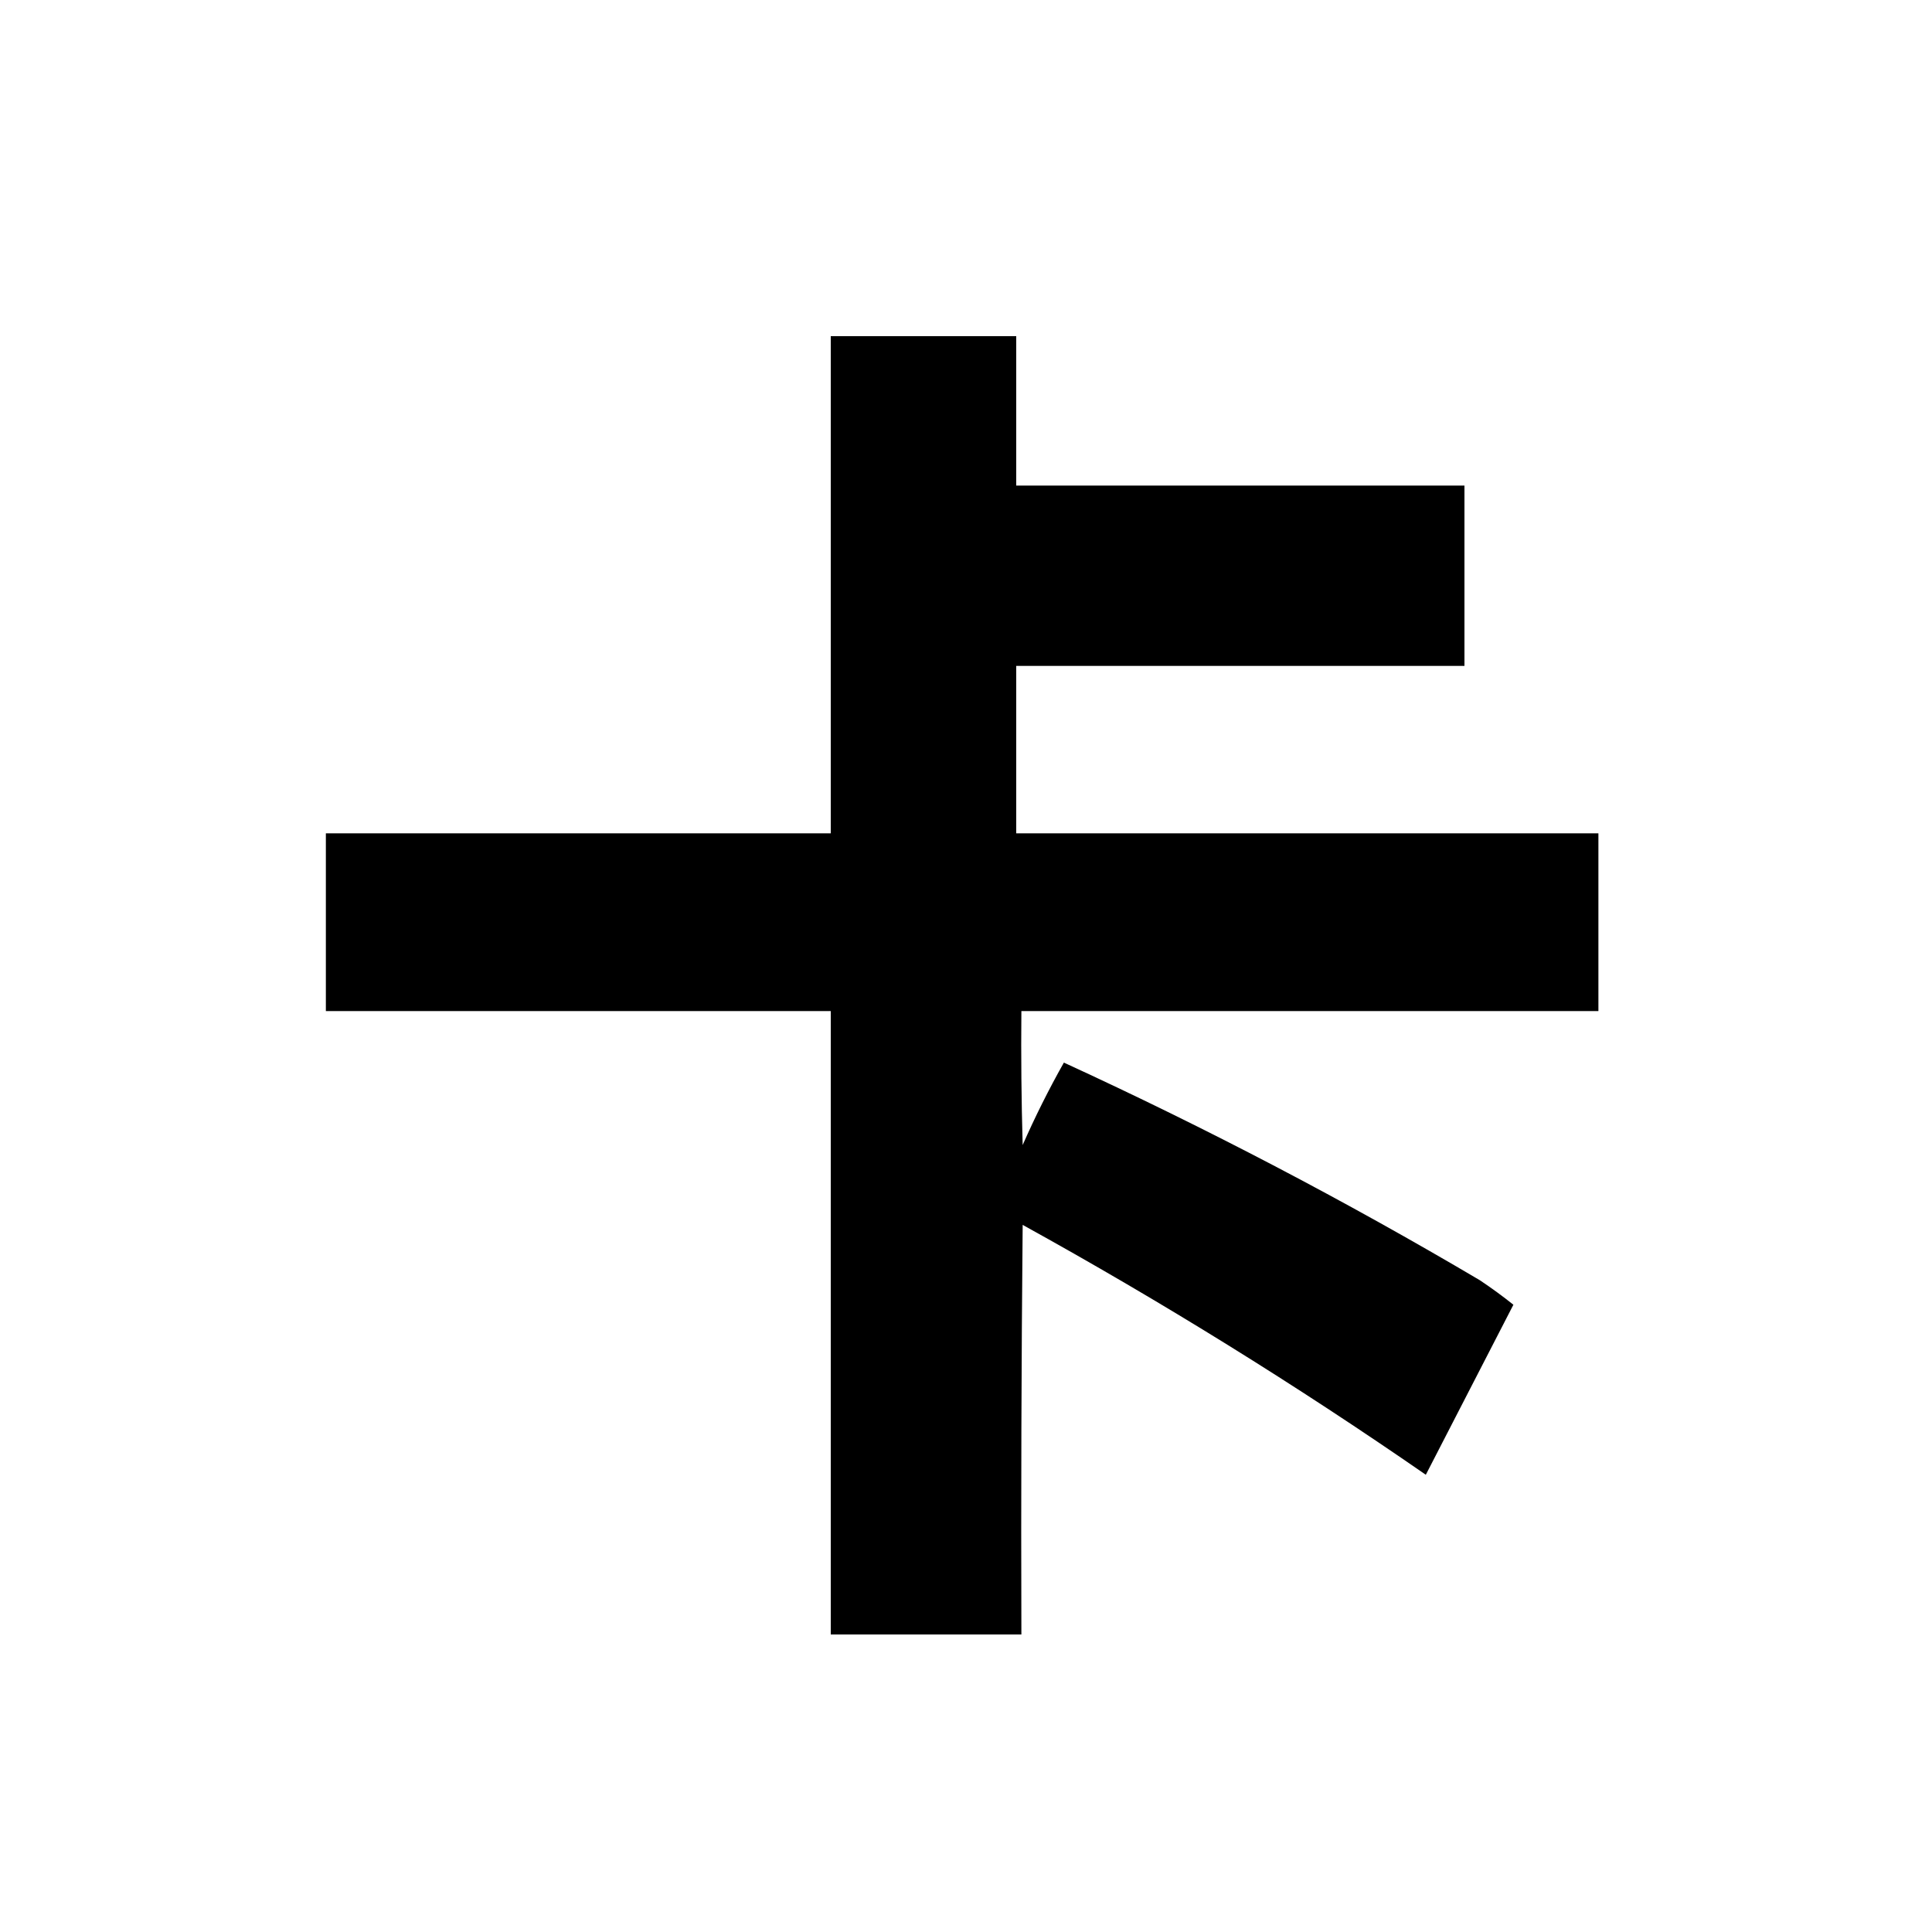
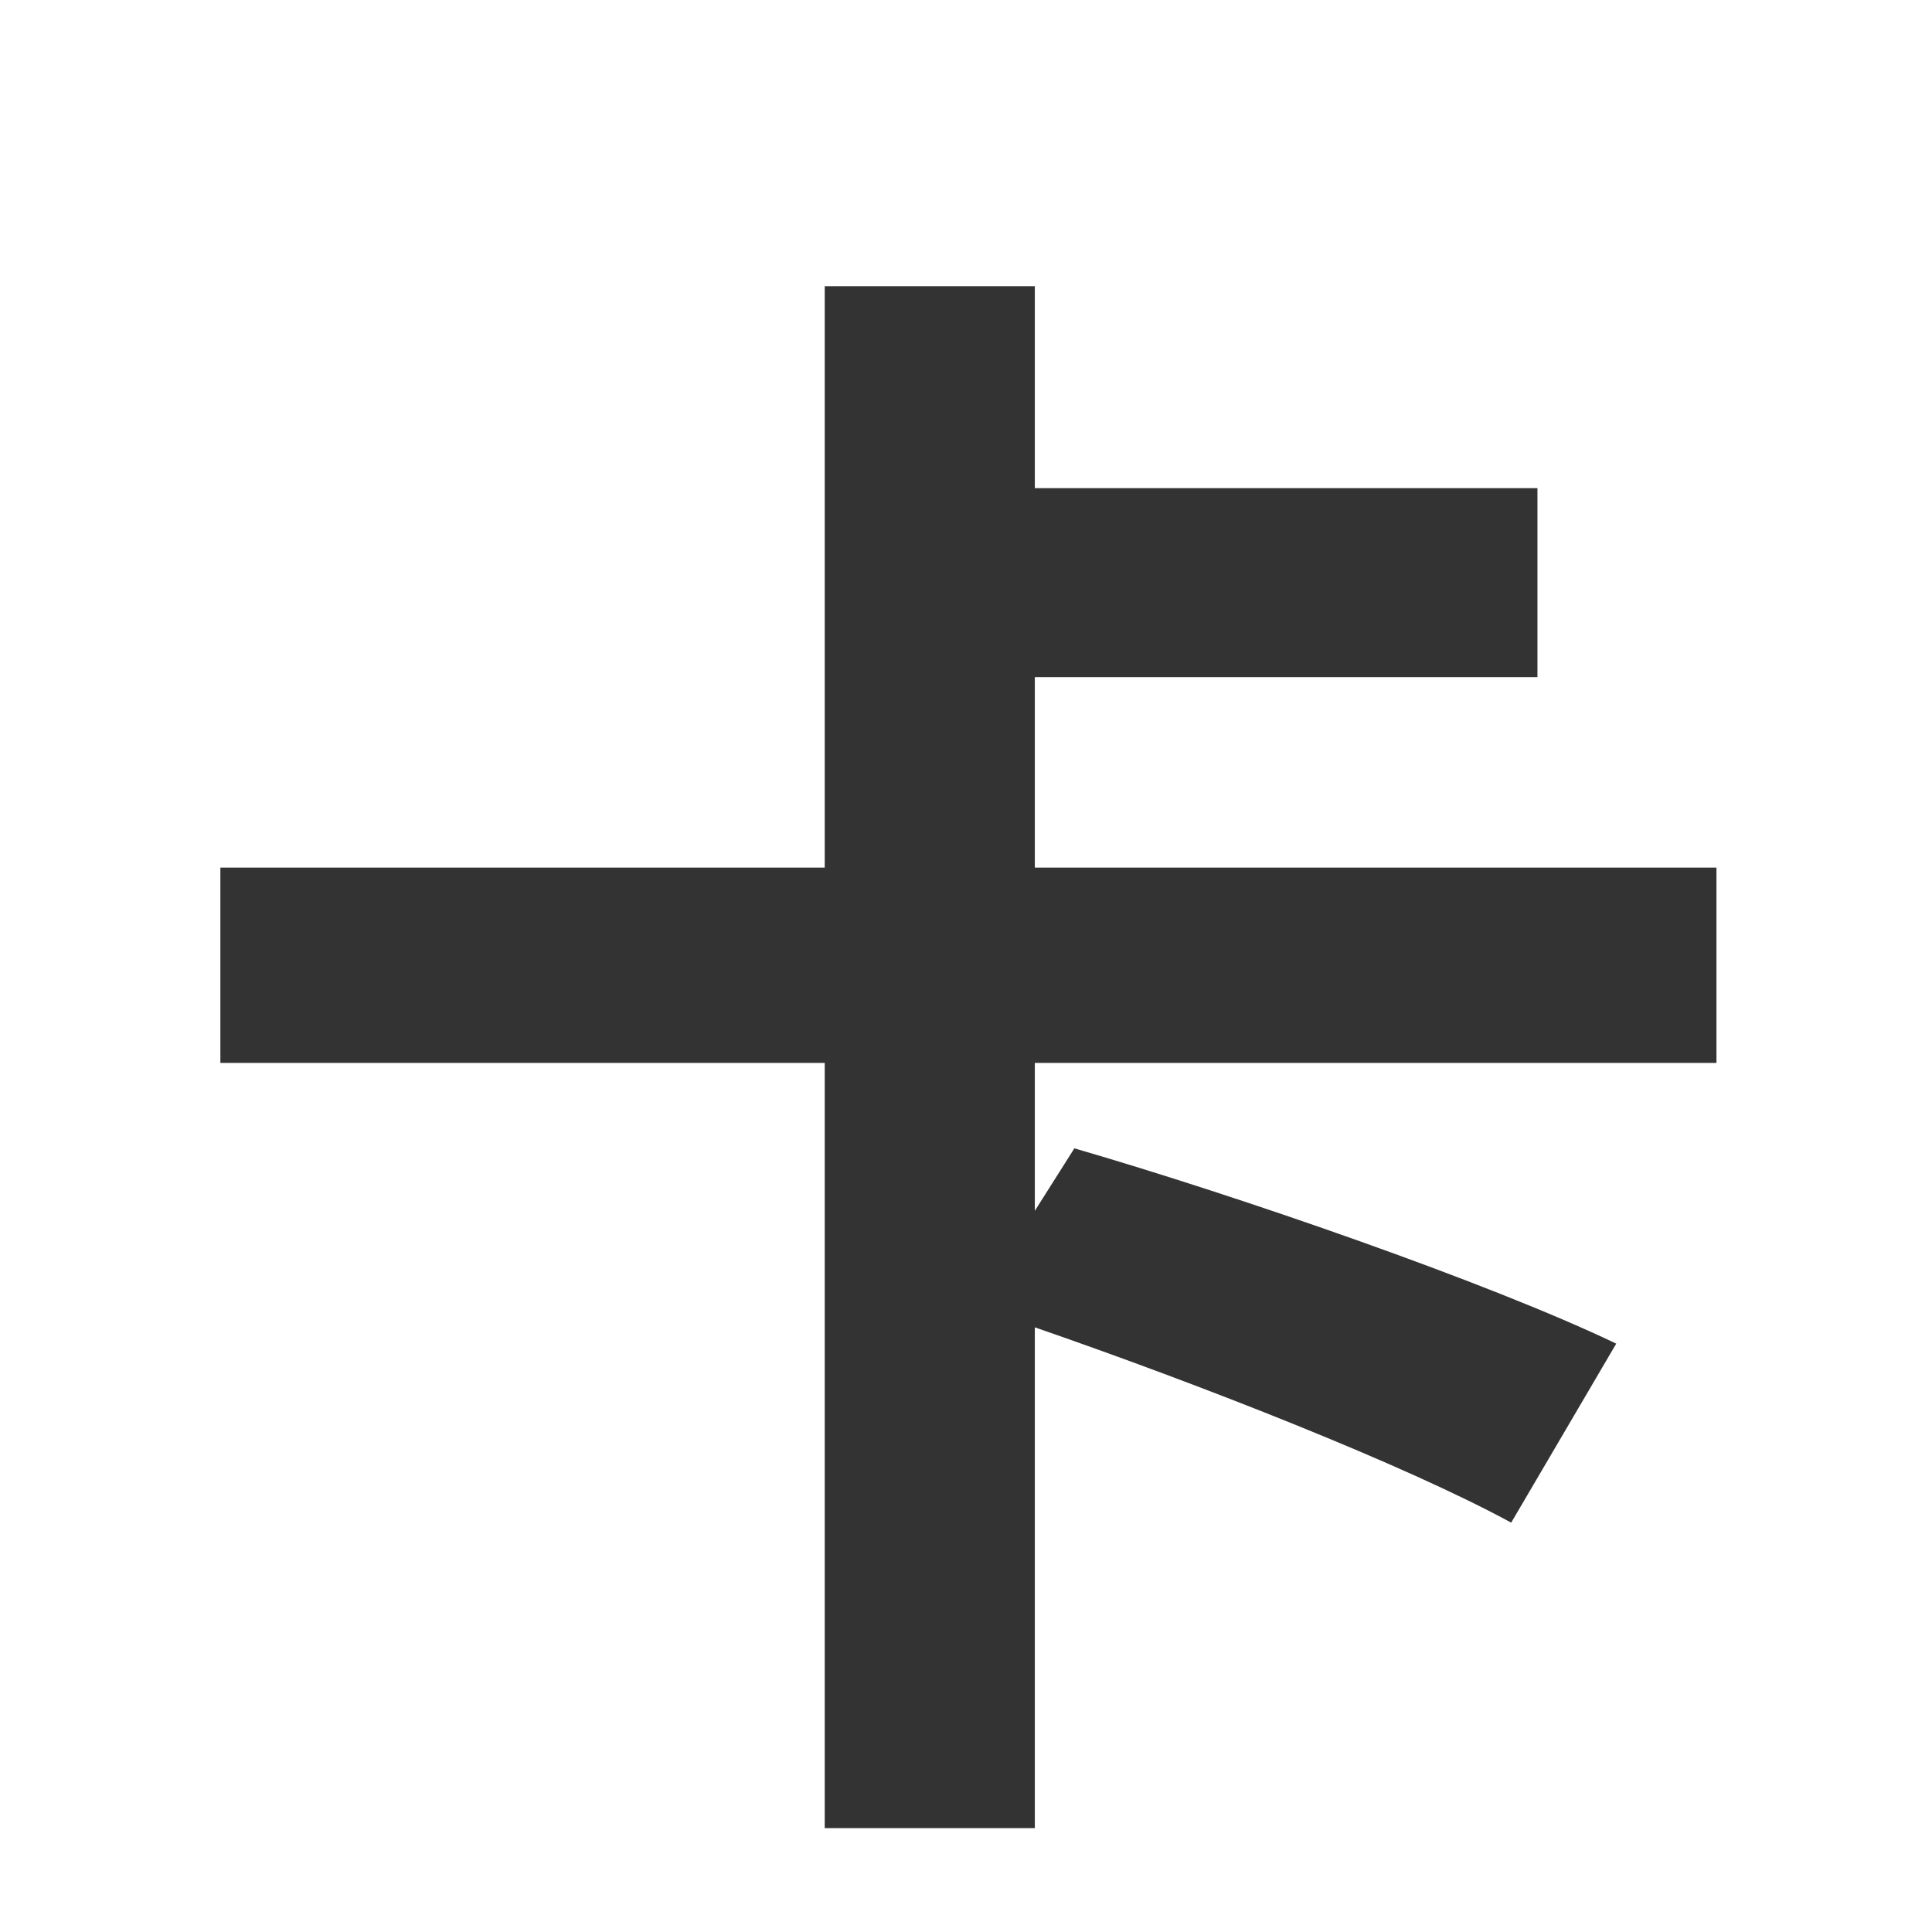
- <svg xmlns="http://www.w3.org/2000/svg" width="750" height="750" viewBox="0 0 750 750">
-   <path fill="#000" d="M322.5 130.5h72v58h174v70h-174v65h226v69h-224c-.167 17.337 0 34.67.5 52 4.806-10.946 10.139-21.612 16-32 55.394 25.445 109.227 53.611 161.5 84.5 4.497 3.005 8.831 6.172 13 9.5-11.333 22-22.667 44-34 66-50.443-34.908-102.61-67.242-156.5-97-.5 53.001-.667 106.001-.5 159h-74V392.5h-196v-69h196V130.5z" />
+ <svg xmlns="http://www.w3.org/2000/svg" viewBox="0 0 100 100">
+   <text x="50" y="50" font-family="'Microsoft YaHei', 'Heiti SC', sans-serif" font-weight="bold" font-size="85" text-anchor="middle" dominant-baseline="central" fill="#333">
+     卡
+   </text>
</svg>
